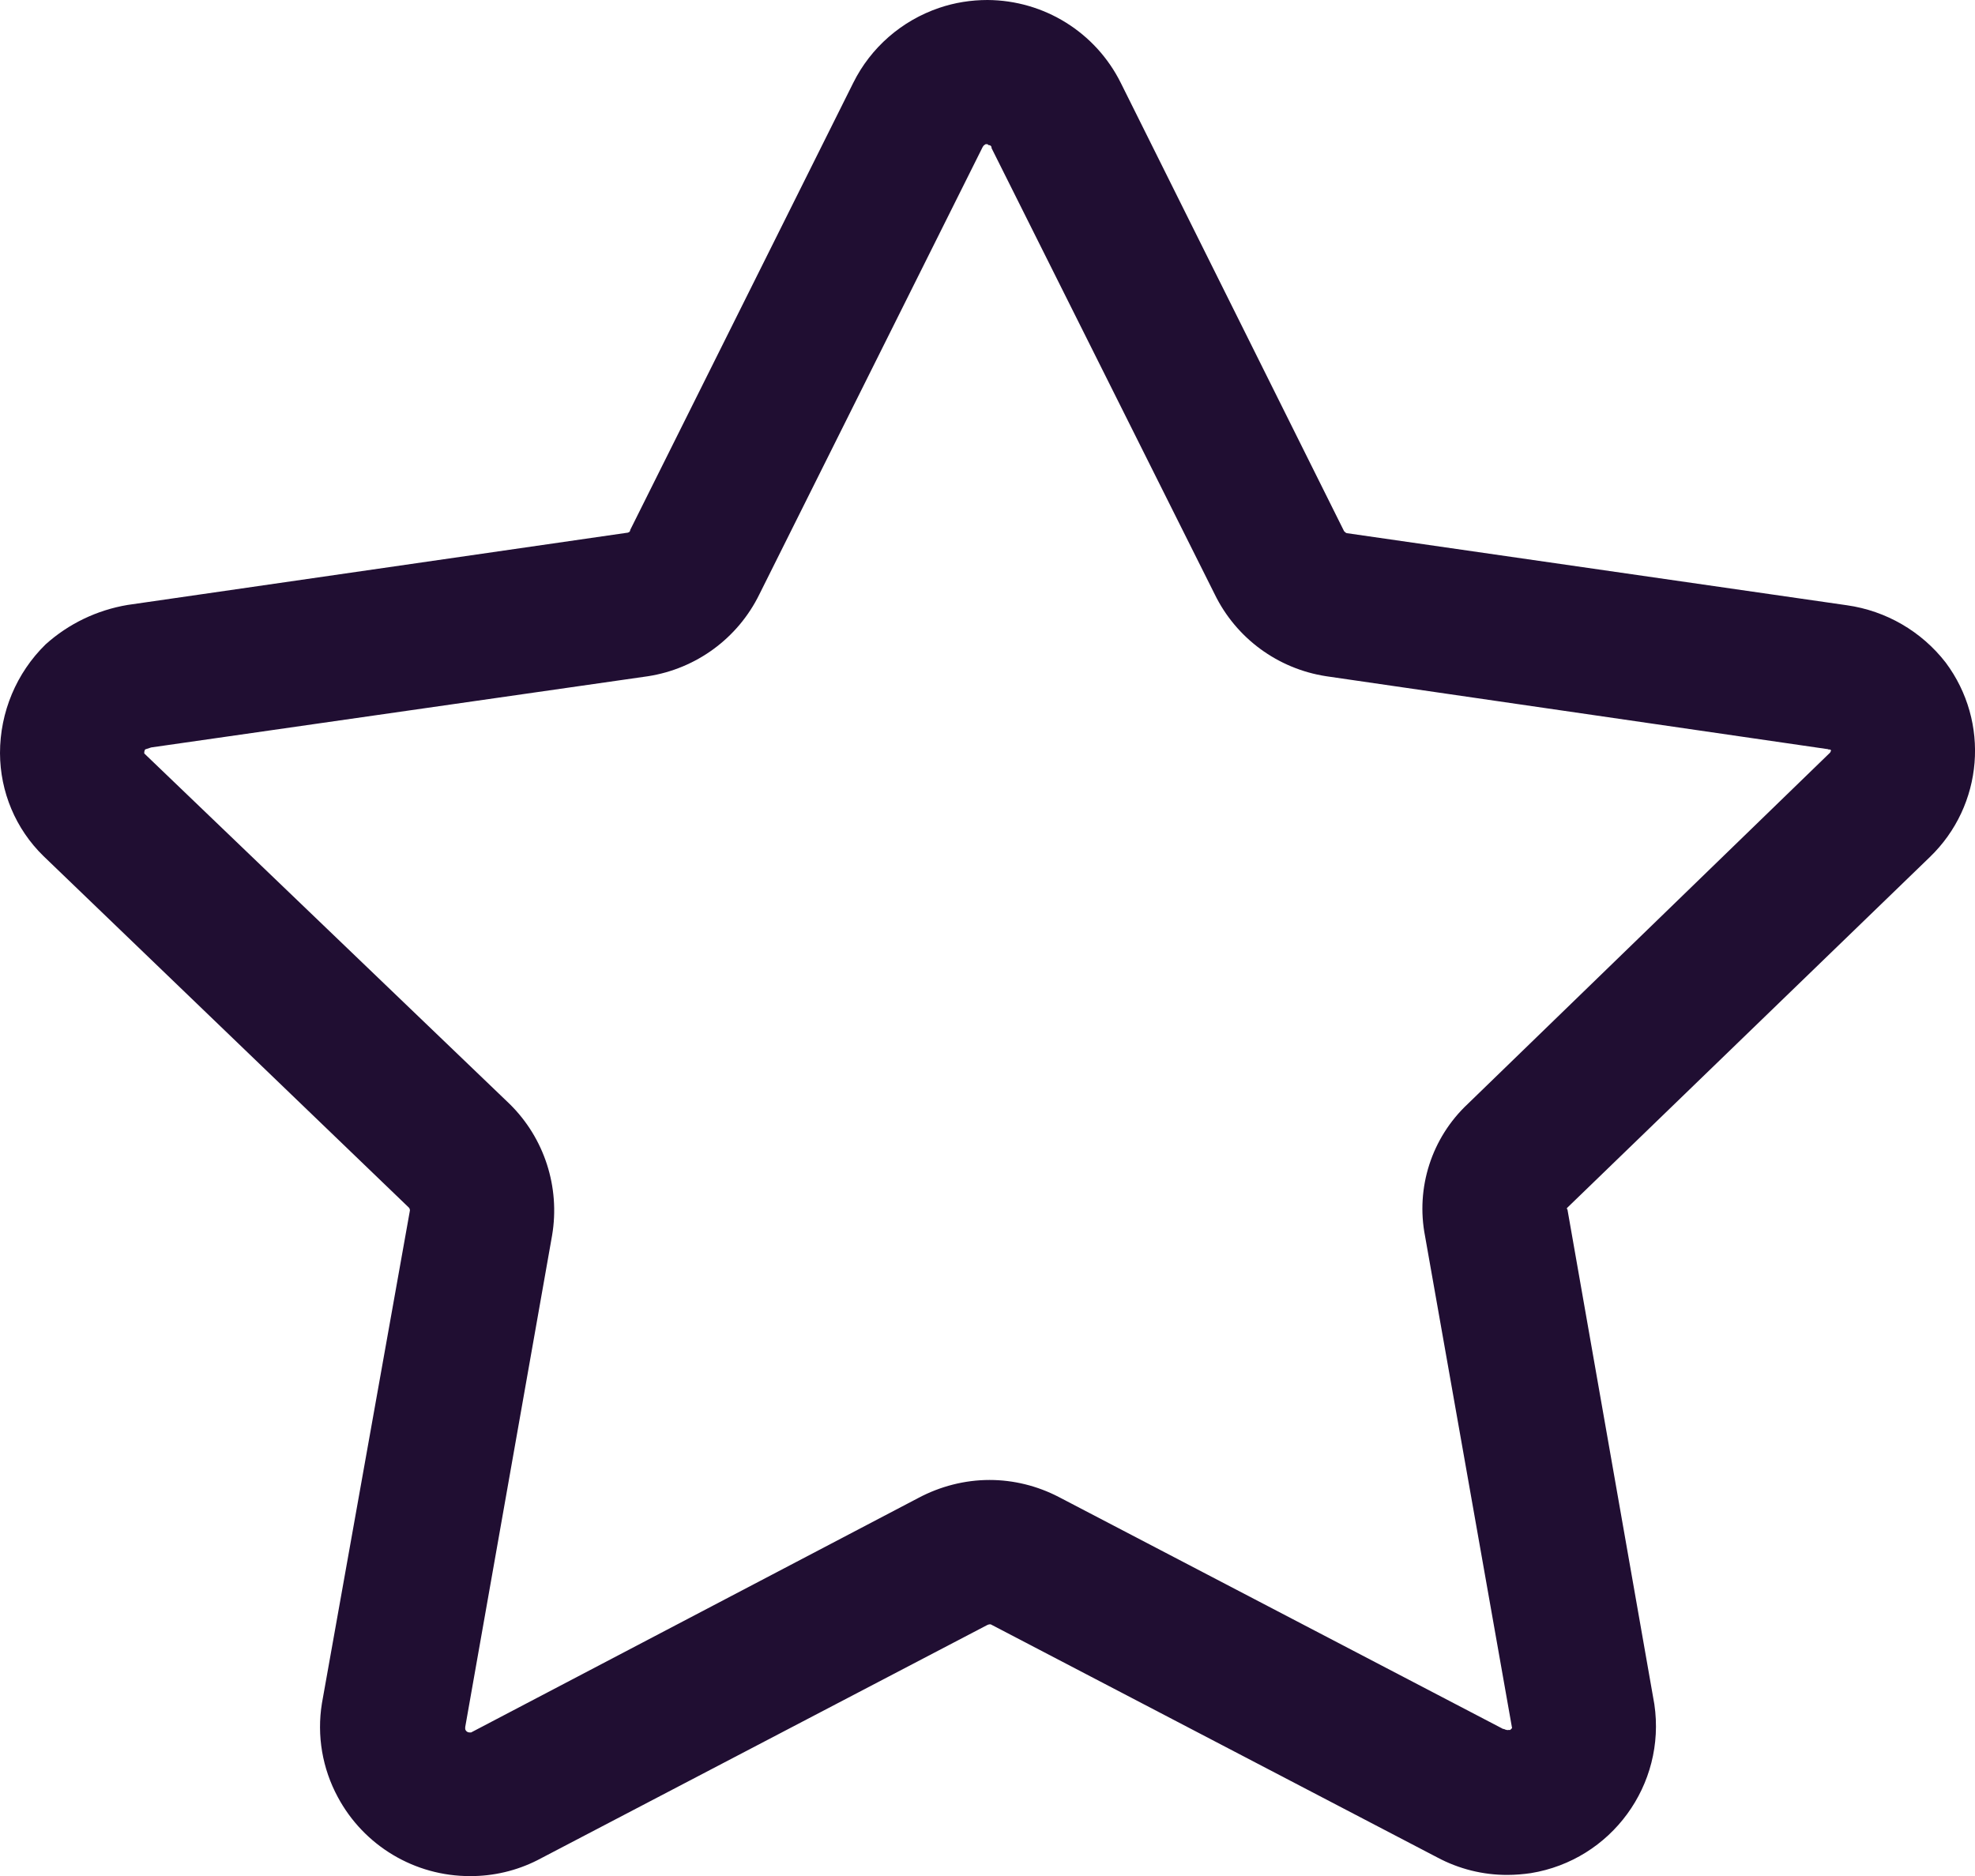
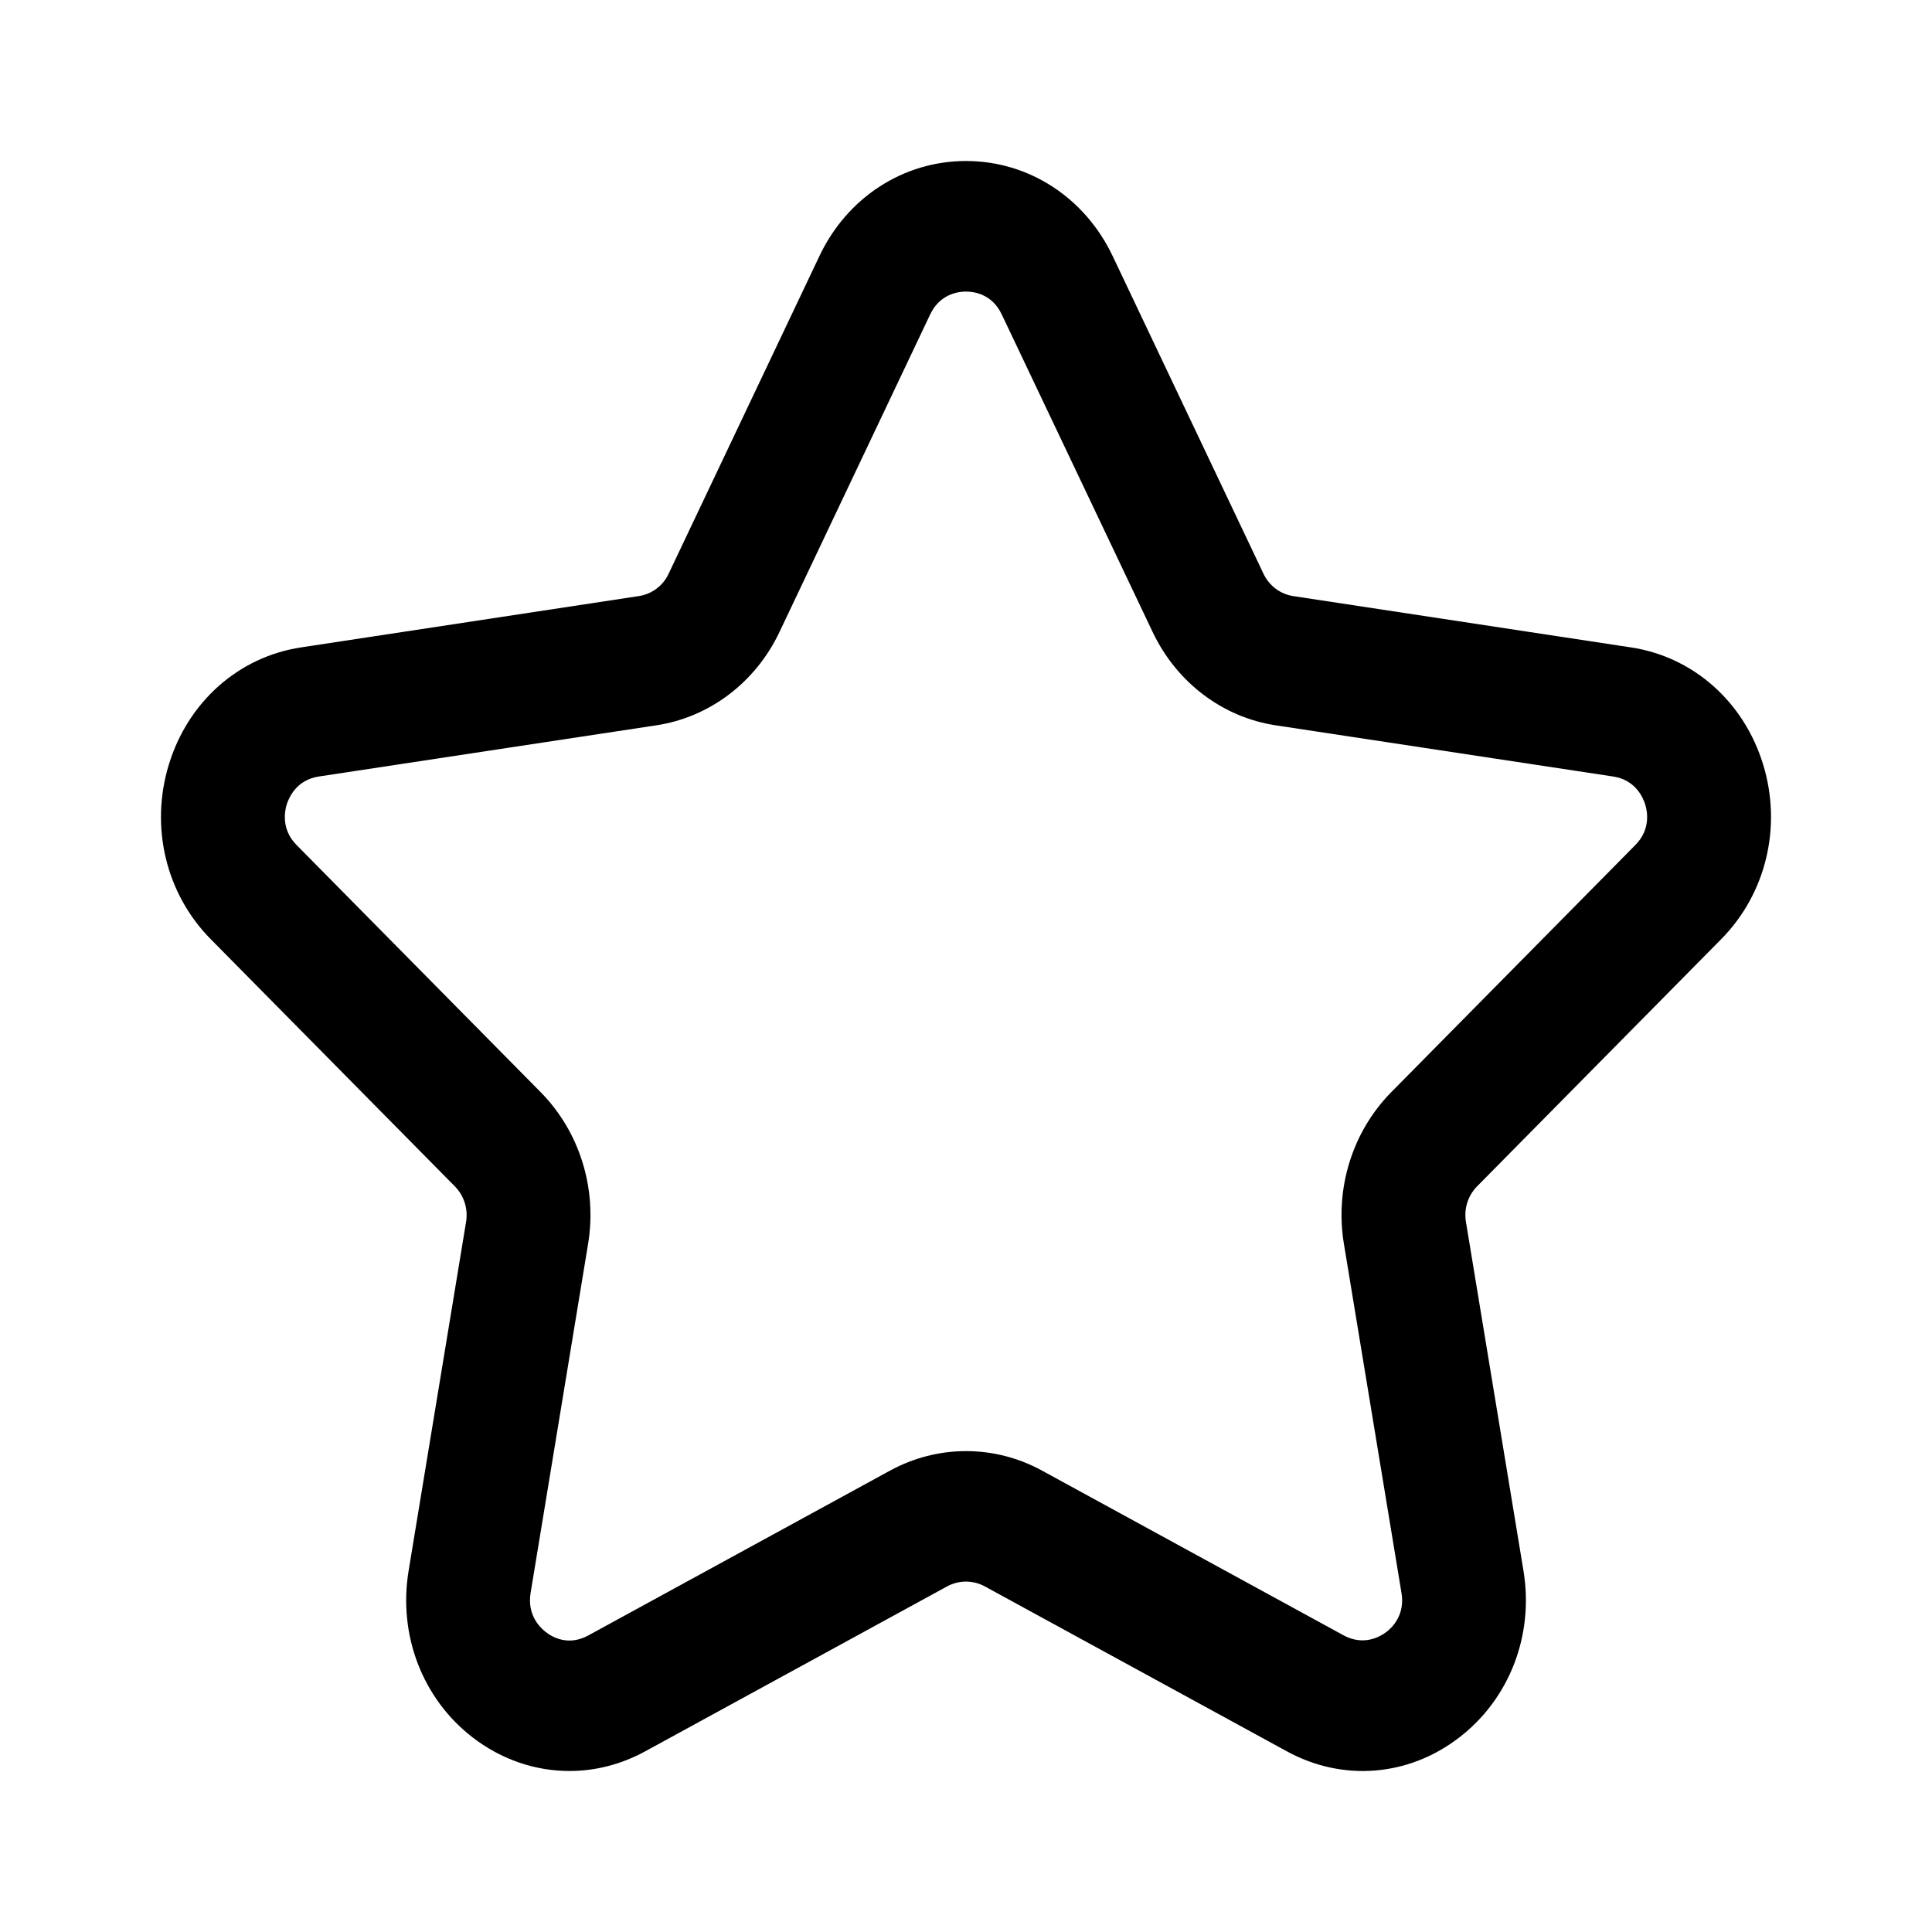
- <svg xmlns="http://www.w3.org/2000/svg" width="20" height="19" viewBox="0 0 20 19" fill="none">
-   <path d="M10 0C10.573 0.003 11.095 0.327 11.35 0.84L13.611 5.38C13.621 5.39 13.632 5.4 13.64 5.4L18.703 6.13C19.099 6.186 19.458 6.394 19.703 6.71C20.154 7.314 20.085 8.157 19.543 8.68L15.873 12.23C15.873 12.23 15.866 12.237 15.866 12.24C15.866 12.243 15.866 12.24 15.873 12.25L16.753 17.261C16.873 18.076 16.317 18.838 15.502 18.971C15.425 18.982 15.345 18.989 15.265 18.989C15.018 18.99 14.773 18.929 14.553 18.811L10.032 16.451C10.018 16.45 10.004 16.454 9.992 16.461L5.44 18.841C5.23 18.947 4.996 19.002 4.76 19.001C4.2 19.002 3.685 18.694 3.421 18.201C3.264 17.911 3.207 17.577 3.26 17.251L4.151 12.26C4.151 12.249 4.148 12.238 4.14 12.23L0.44 8.67C0.159 8.396 0.001 8.02 0 7.627C0 7.213 0.166 6.816 0.461 6.527C0.694 6.317 0.982 6.179 1.291 6.127L6.341 5.397C6.361 5.397 6.382 5.388 6.382 5.367L8.64 0.84C8.818 0.481 9.131 0.209 9.51 0.08C9.668 0.026 9.834 0 10 0ZM10 1.46H9.981L9.971 1.467C9.962 1.472 9.956 1.48 9.951 1.489L7.69 6.019C7.472 6.464 7.051 6.773 6.561 6.849L1.531 7.57L1.47 7.59C1.462 7.603 1.46 7.616 1.461 7.631L5.161 11.181C5.513 11.527 5.673 12.024 5.591 12.511L4.711 17.492V17.512C4.716 17.532 4.734 17.546 4.755 17.546H4.771L9.3 15.171C9.522 15.053 9.77 14.989 10.021 14.989C10.265 14.989 10.505 15.049 10.721 15.161L15.222 17.511H15.23C15.239 17.516 15.249 17.52 15.259 17.521C15.264 17.523 15.268 17.523 15.271 17.521H15.293L15.312 17.502L14.431 12.52C14.335 12.029 14.498 11.523 14.863 11.181L18.533 7.622L18.543 7.6L18.533 7.591H18.519C18.511 7.587 18.502 7.585 18.493 7.585L13.431 6.849C12.94 6.774 12.518 6.464 12.301 6.019L10.041 1.5C10.042 1.491 10.039 1.483 10.033 1.477C10.026 1.471 10.018 1.469 10.009 1.469L10 1.46Z" fill="#200E32" />
+ <svg xmlns="http://www.w3.org/2000/svg" width="24" height="24" viewBox="0 0 24 24" fill="none">
+   <path fill-rule="evenodd" clip-rule="evenodd" d="M12 3.622C11.907 3.622 11.677 3.649 11.555 3.906L9.682 7.853C9.386 8.477 8.814 8.91 8.154 9.01L3.961 9.646C3.684 9.688 3.59 9.905 3.561 9.995C3.535 10.083 3.494 10.306 3.685 10.498L6.717 13.568C7.2 14.058 7.42 14.764 7.305 15.455L6.591 19.79C6.547 20.061 6.708 20.219 6.779 20.273C6.855 20.334 7.058 20.454 7.31 20.315L11.059 18.267C11.649 17.946 12.353 17.946 12.942 18.267L16.689 20.314C16.942 20.451 17.145 20.331 17.222 20.273C17.294 20.219 17.455 20.061 17.41 19.79L16.695 15.455C16.58 14.764 16.799 14.058 17.282 13.568L20.314 10.498C20.506 10.306 20.465 10.082 20.438 9.995C20.41 9.905 20.316 9.688 20.039 9.646L15.846 9.01C15.187 8.91 14.616 8.477 14.319 7.852L12.444 3.906C12.323 3.649 12.093 3.622 12 3.622ZM7.074 22C6.65 22 6.23 21.859 5.87 21.582C5.248 21.102 4.944 20.31 5.076 19.512L5.79 15.177C5.816 15.016 5.764 14.853 5.651 14.738L2.619 11.668C2.061 11.105 1.861 10.272 2.097 9.499C2.335 8.718 2.965 8.159 3.741 8.042L7.934 7.405C8.096 7.381 8.236 7.277 8.306 7.127L10.18 3.179C10.525 2.452 11.223 2 12 2C12.777 2 13.475 2.452 13.821 3.179L15.695 7.126C15.766 7.277 15.905 7.381 16.066 7.405L20.259 8.042C21.035 8.159 21.665 8.718 21.903 9.499C22.139 10.272 21.938 11.105 21.38 11.668L18.348 14.738C18.235 14.853 18.184 15.016 18.21 15.176L18.925 19.512C19.057 20.311 18.752 21.103 18.129 21.582C17.499 22.07 16.677 22.136 15.981 21.753L12.234 19.707C12.087 19.627 11.912 19.627 11.765 19.707L8.018 21.754C7.719 21.918 7.396 22 7.074 22Z" fill="black" />
</svg>
